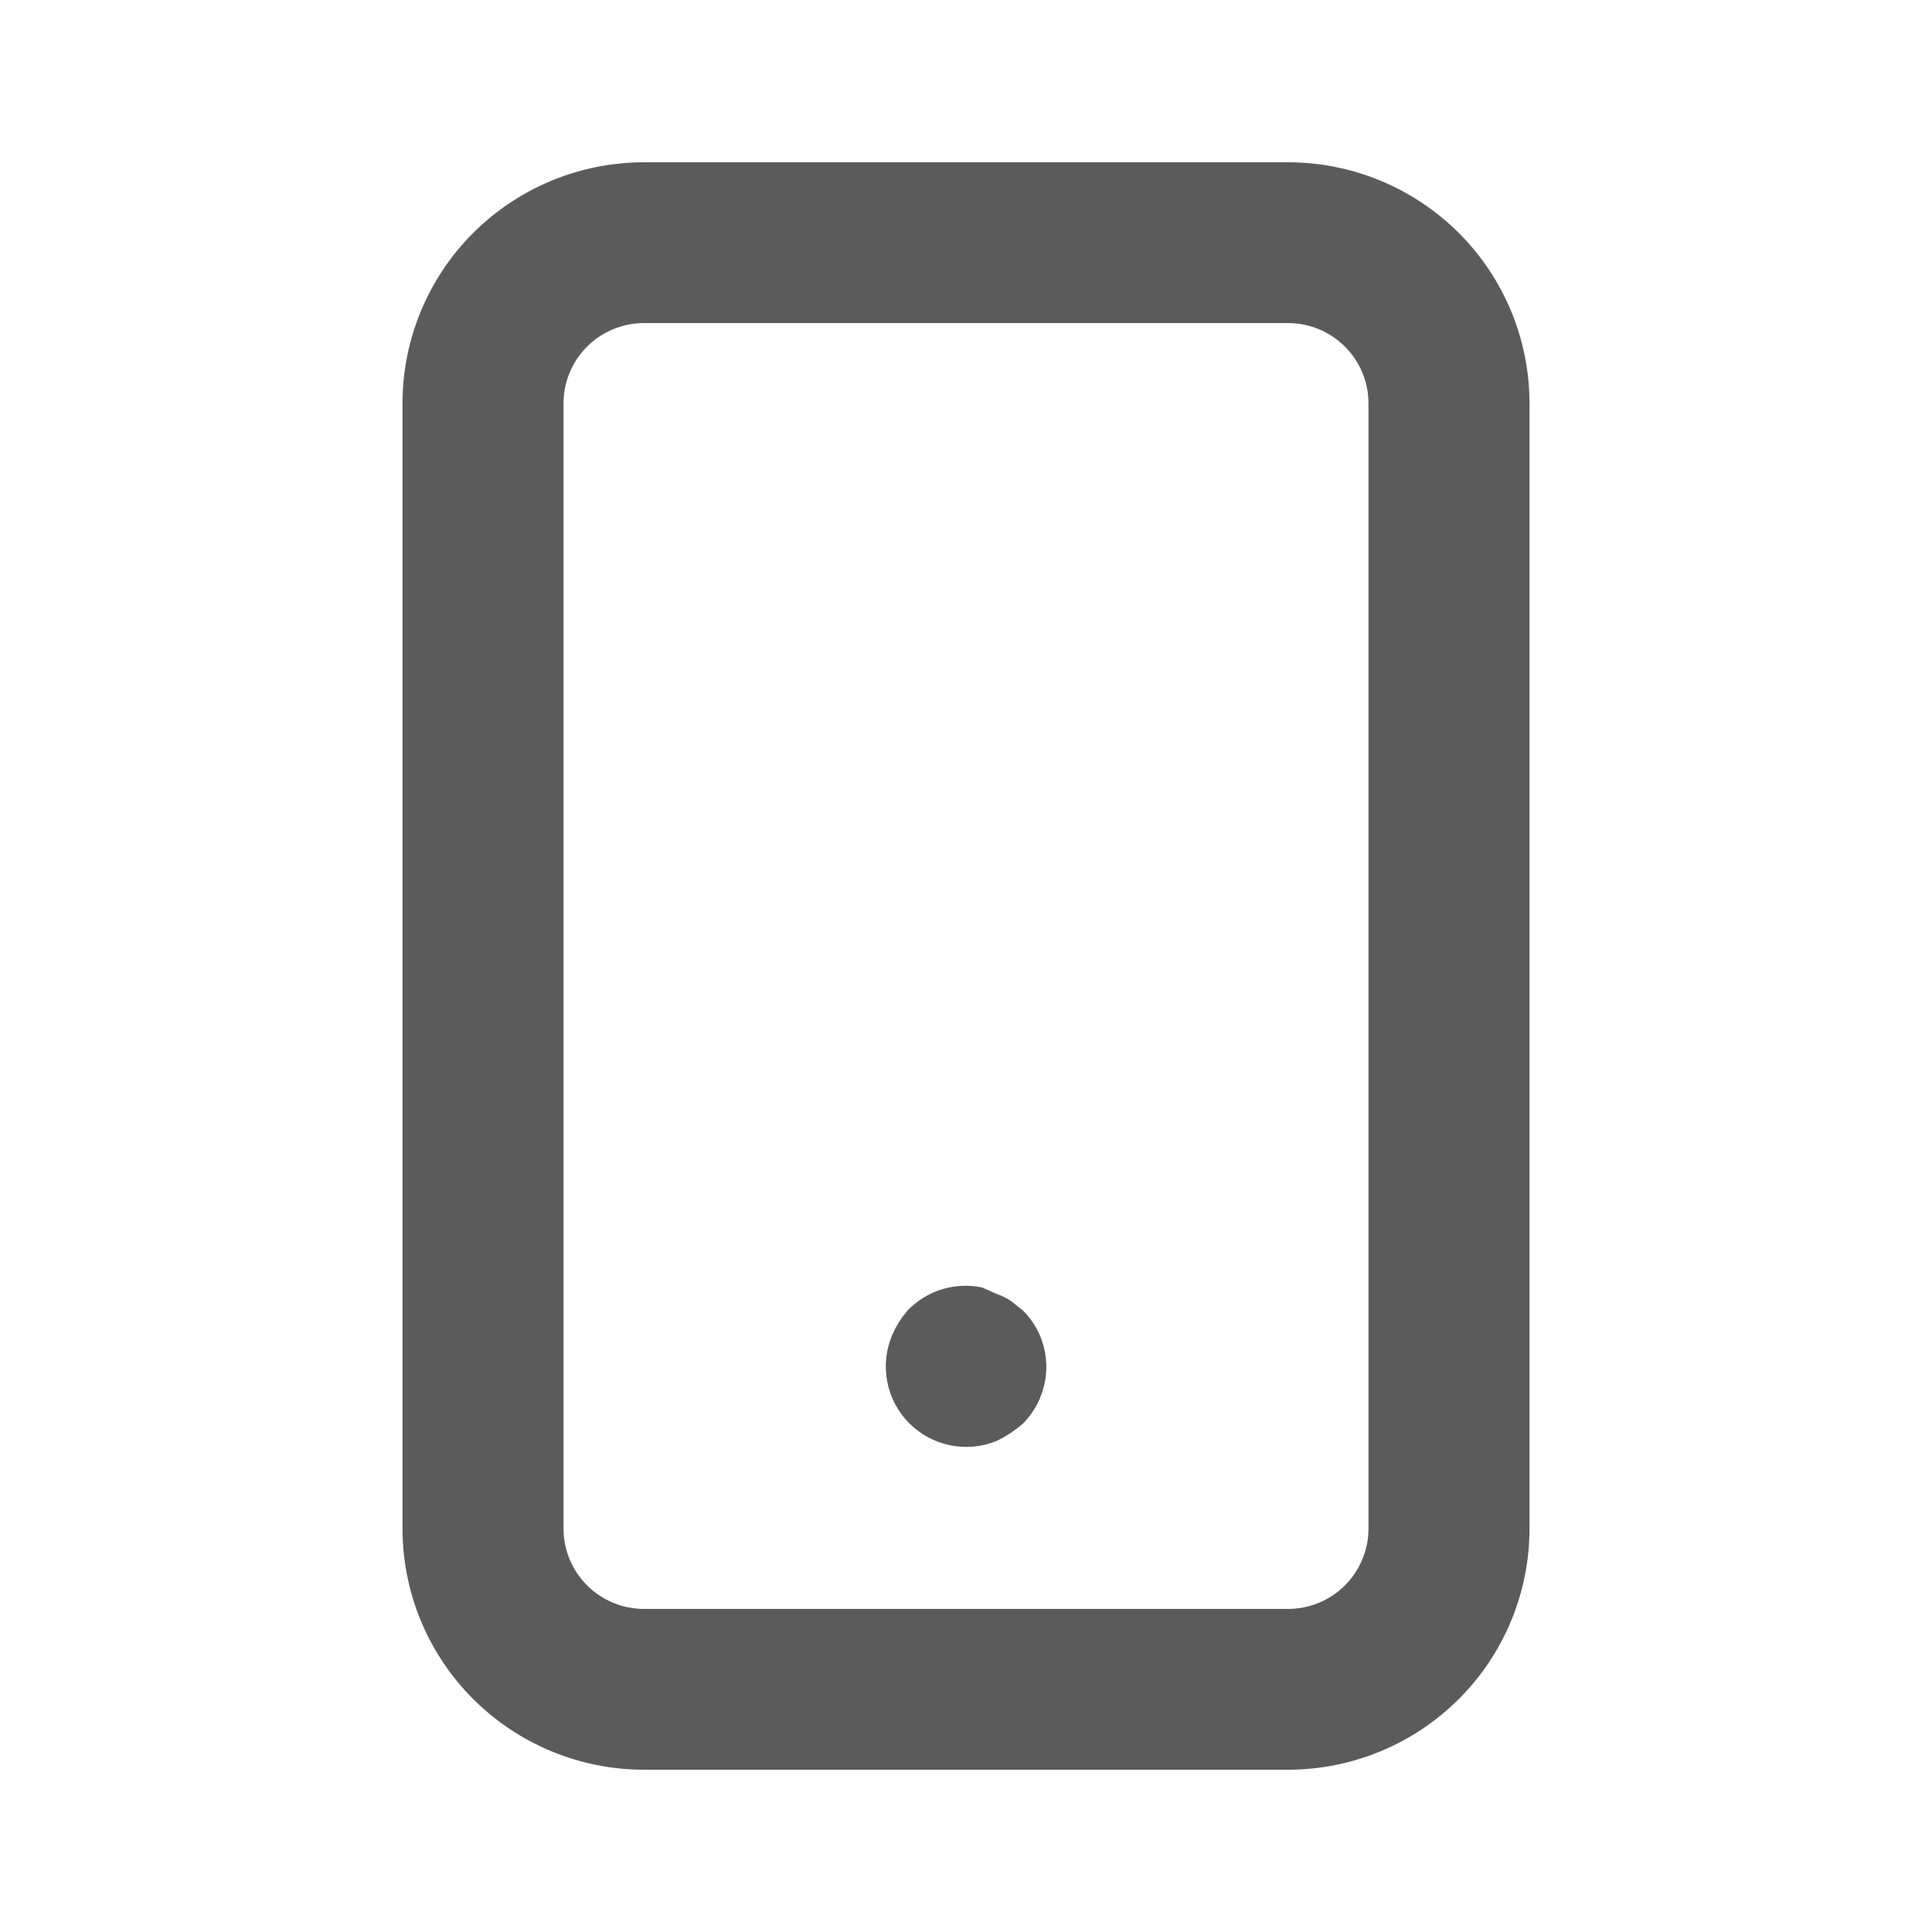
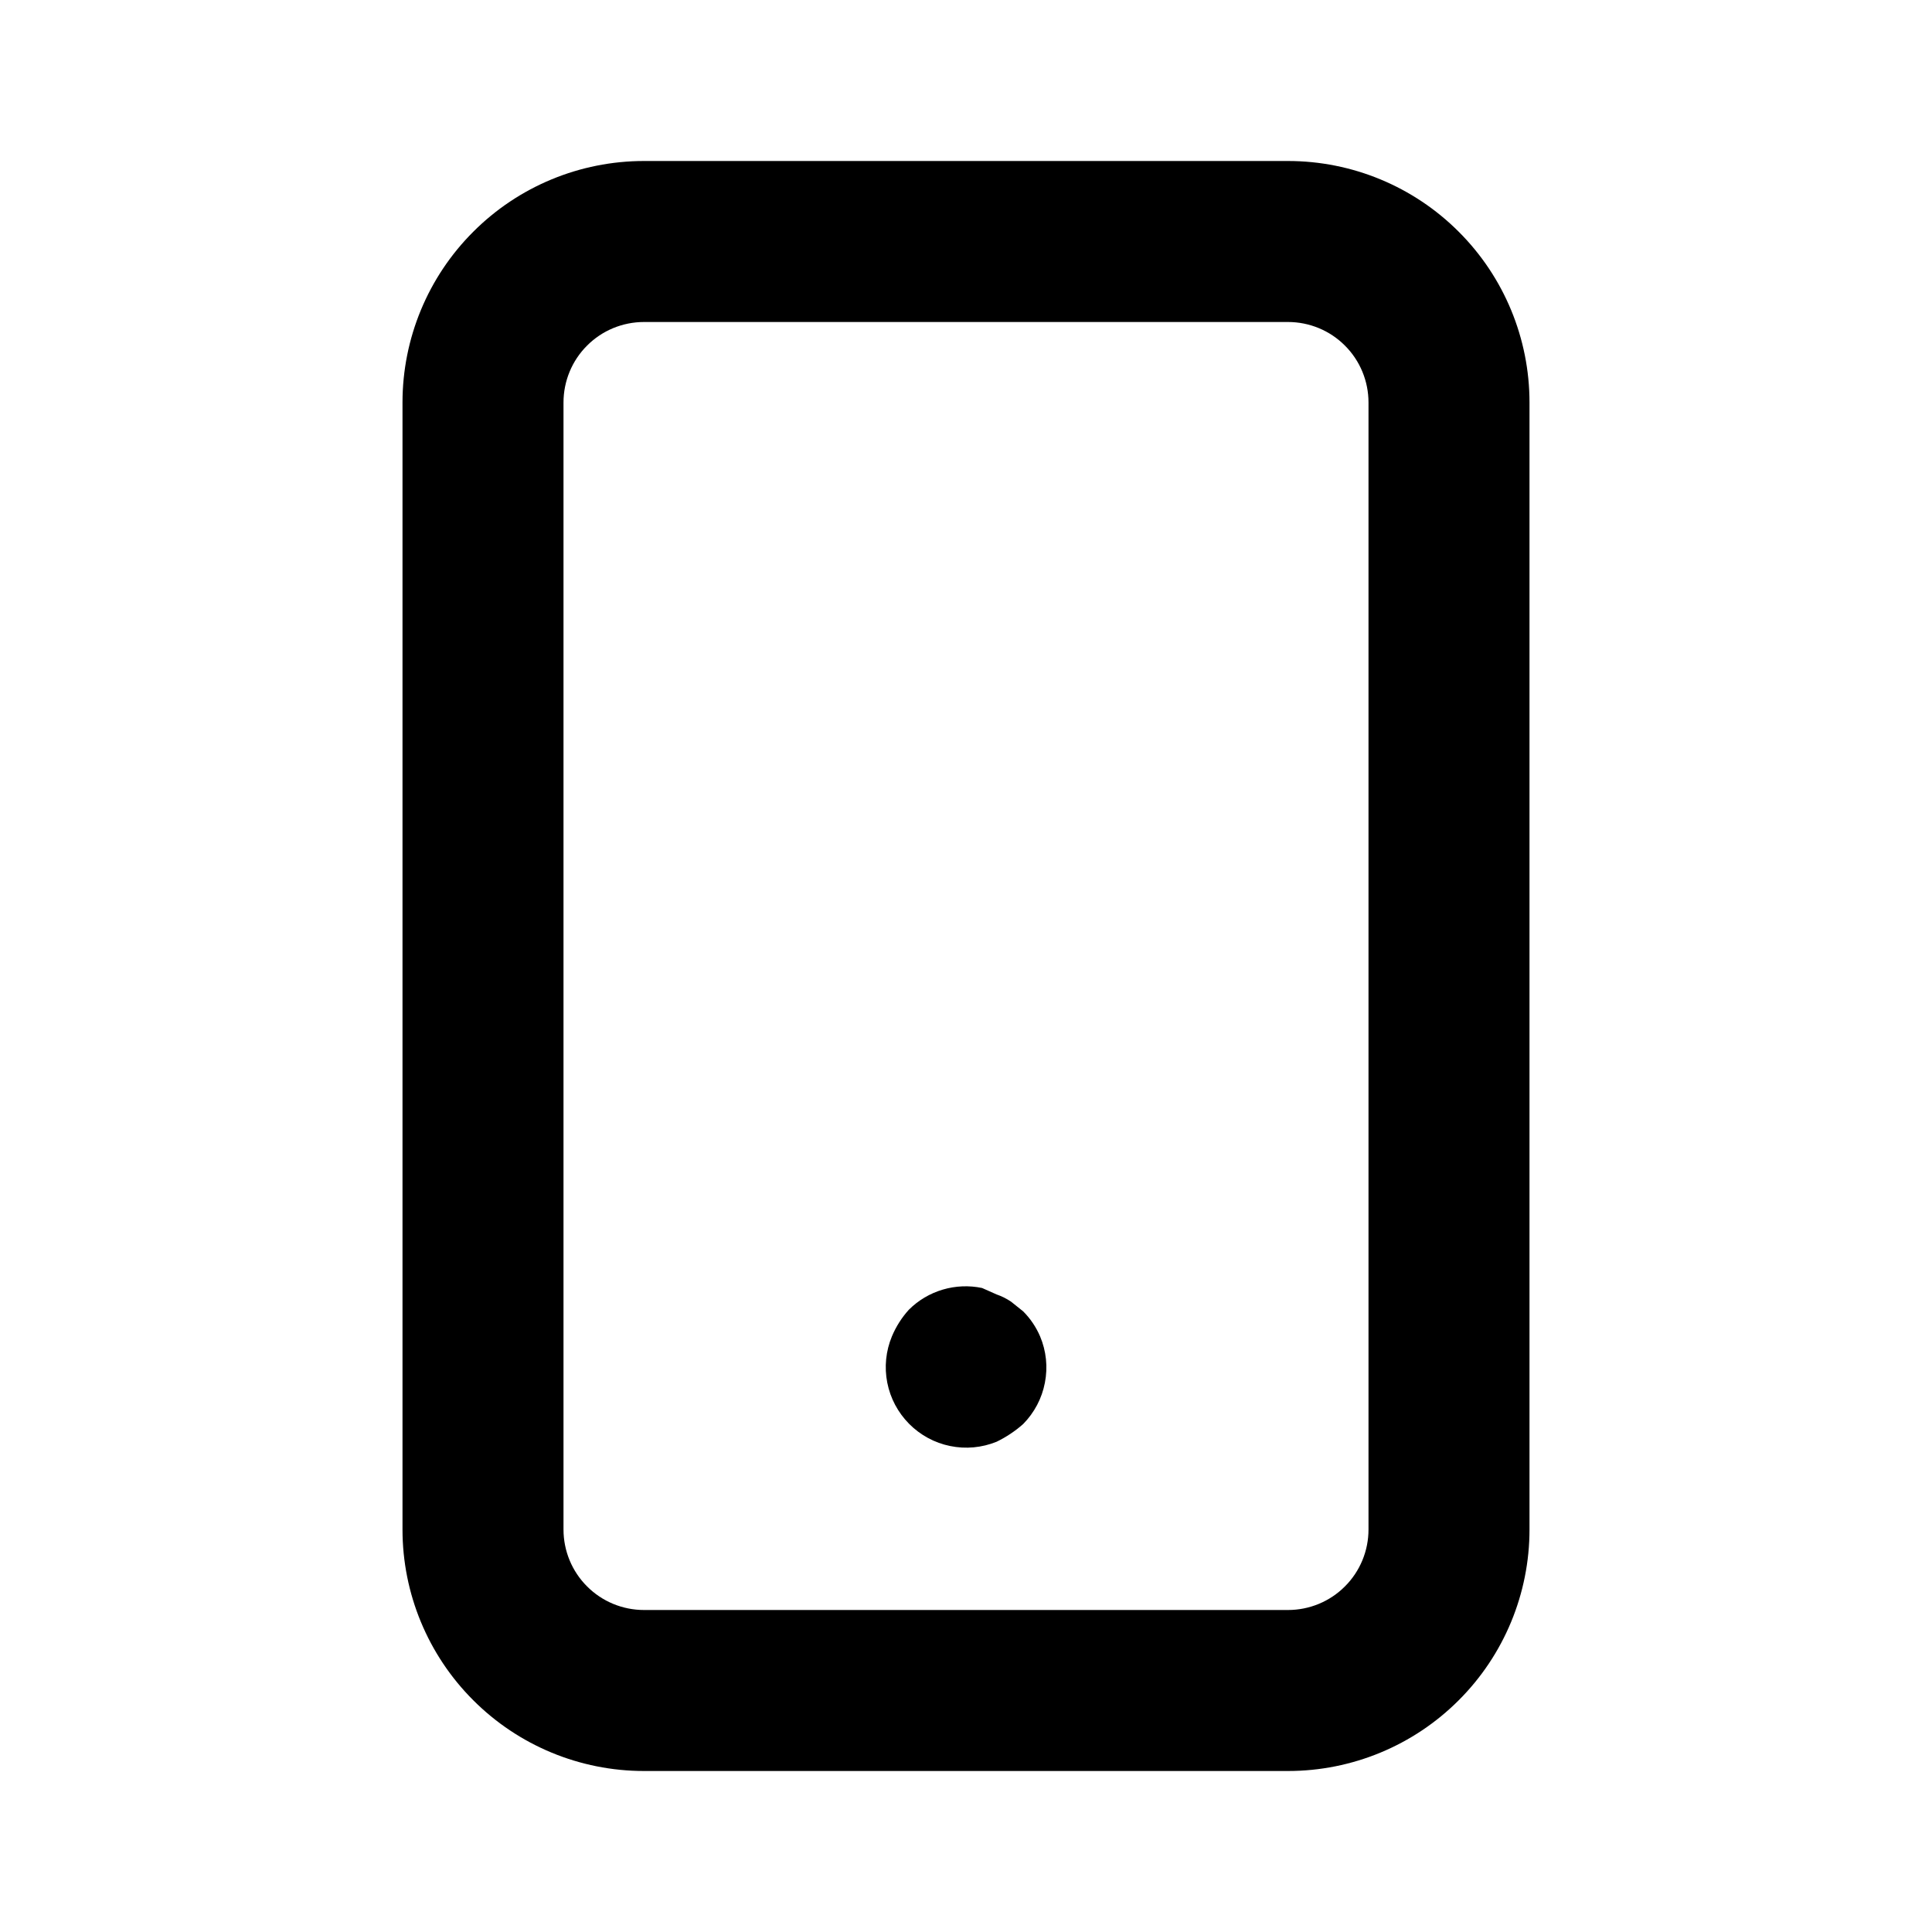
- <svg xmlns="http://www.w3.org/2000/svg" width="18" height="18" viewBox="0 0 18 18" fill="none">
+ <svg xmlns="http://www.w3.org/2000/svg" width="24" height="24" viewBox="0 0 24 24" fill="none">
  <g id="Device / mobile">
-     <path id="Vector" d="M9.533 12.212L9.42 12.122C9.378 12.094 9.333 12.071 9.285 12.055L9.15 11.995C9.028 11.97 8.902 11.975 8.783 12.01C8.664 12.045 8.556 12.11 8.467 12.197C8.401 12.27 8.348 12.354 8.31 12.444C8.253 12.581 8.238 12.731 8.267 12.876C8.295 13.021 8.366 13.154 8.47 13.259C8.575 13.364 8.707 13.436 8.852 13.465C8.997 13.495 9.148 13.481 9.285 13.425C9.375 13.382 9.458 13.326 9.533 13.261C9.637 13.155 9.707 13.021 9.735 12.876C9.763 12.731 9.747 12.581 9.69 12.444C9.653 12.358 9.599 12.279 9.533 12.212ZM12 1.512H6C5.403 1.512 4.831 1.749 4.409 2.17C3.987 2.591 3.75 3.163 3.75 3.759V14.241C3.75 14.837 3.987 15.409 4.409 15.83C4.831 16.251 5.403 16.488 6 16.488H12C12.597 16.488 13.169 16.251 13.591 15.83C14.013 15.409 14.25 14.837 14.25 14.241V3.759C14.25 3.163 14.013 2.591 13.591 2.17C13.169 1.749 12.597 1.512 12 1.512ZM12.75 14.241C12.75 14.44 12.671 14.63 12.53 14.771C12.39 14.911 12.199 14.99 12 14.99H6C5.801 14.99 5.61 14.911 5.47 14.771C5.329 14.63 5.25 14.44 5.25 14.241V3.759C5.25 3.56 5.329 3.369 5.47 3.229C5.61 3.089 5.801 3.01 6 3.01H12C12.199 3.01 12.39 3.089 12.53 3.229C12.671 3.369 12.75 3.56 12.75 3.759V14.241Z" fill="#5B5B5B" />
+     <path id="Vector" d="M12.71 16.29L12.56 16.17C12.504 16.132 12.444 16.102 12.38 16.08L12.2 16C12.038 15.966 11.87 15.973 11.711 16.02C11.552 16.067 11.407 16.153 11.29 16.27C11.202 16.367 11.131 16.479 11.08 16.6C11.004 16.782 10.984 16.983 11.022 17.176C11.06 17.37 11.155 17.548 11.294 17.688C11.433 17.828 11.61 17.924 11.803 17.963C11.997 18.003 12.197 17.984 12.38 17.91C12.499 17.852 12.611 17.778 12.71 17.69C12.849 17.549 12.943 17.371 12.98 17.177C13.018 16.983 12.997 16.782 12.92 16.6C12.87 16.484 12.799 16.379 12.71 16.29ZM16 2H8C7.204 2 6.441 2.316 5.879 2.879C5.316 3.441 5 4.204 5 5V19C5 19.796 5.316 20.559 5.879 21.121C6.441 21.684 7.204 22 8 22H16C16.796 22 17.559 21.684 18.121 21.121C18.684 20.559 19 19.796 19 19V5C19 4.204 18.684 3.441 18.121 2.879C17.559 2.316 16.796 2 16 2ZM17 19C17 19.265 16.895 19.52 16.707 19.707C16.52 19.895 16.265 20 16 20H8C7.735 20 7.48 19.895 7.293 19.707C7.105 19.52 7 19.265 7 19V5C7 4.735 7.105 4.48 7.293 4.293C7.48 4.105 7.735 4 8 4H16C16.265 4 16.52 4.105 16.707 4.293C16.895 4.48 17 4.735 17 5V19Z" fill="black" />
  </g>
</svg>
